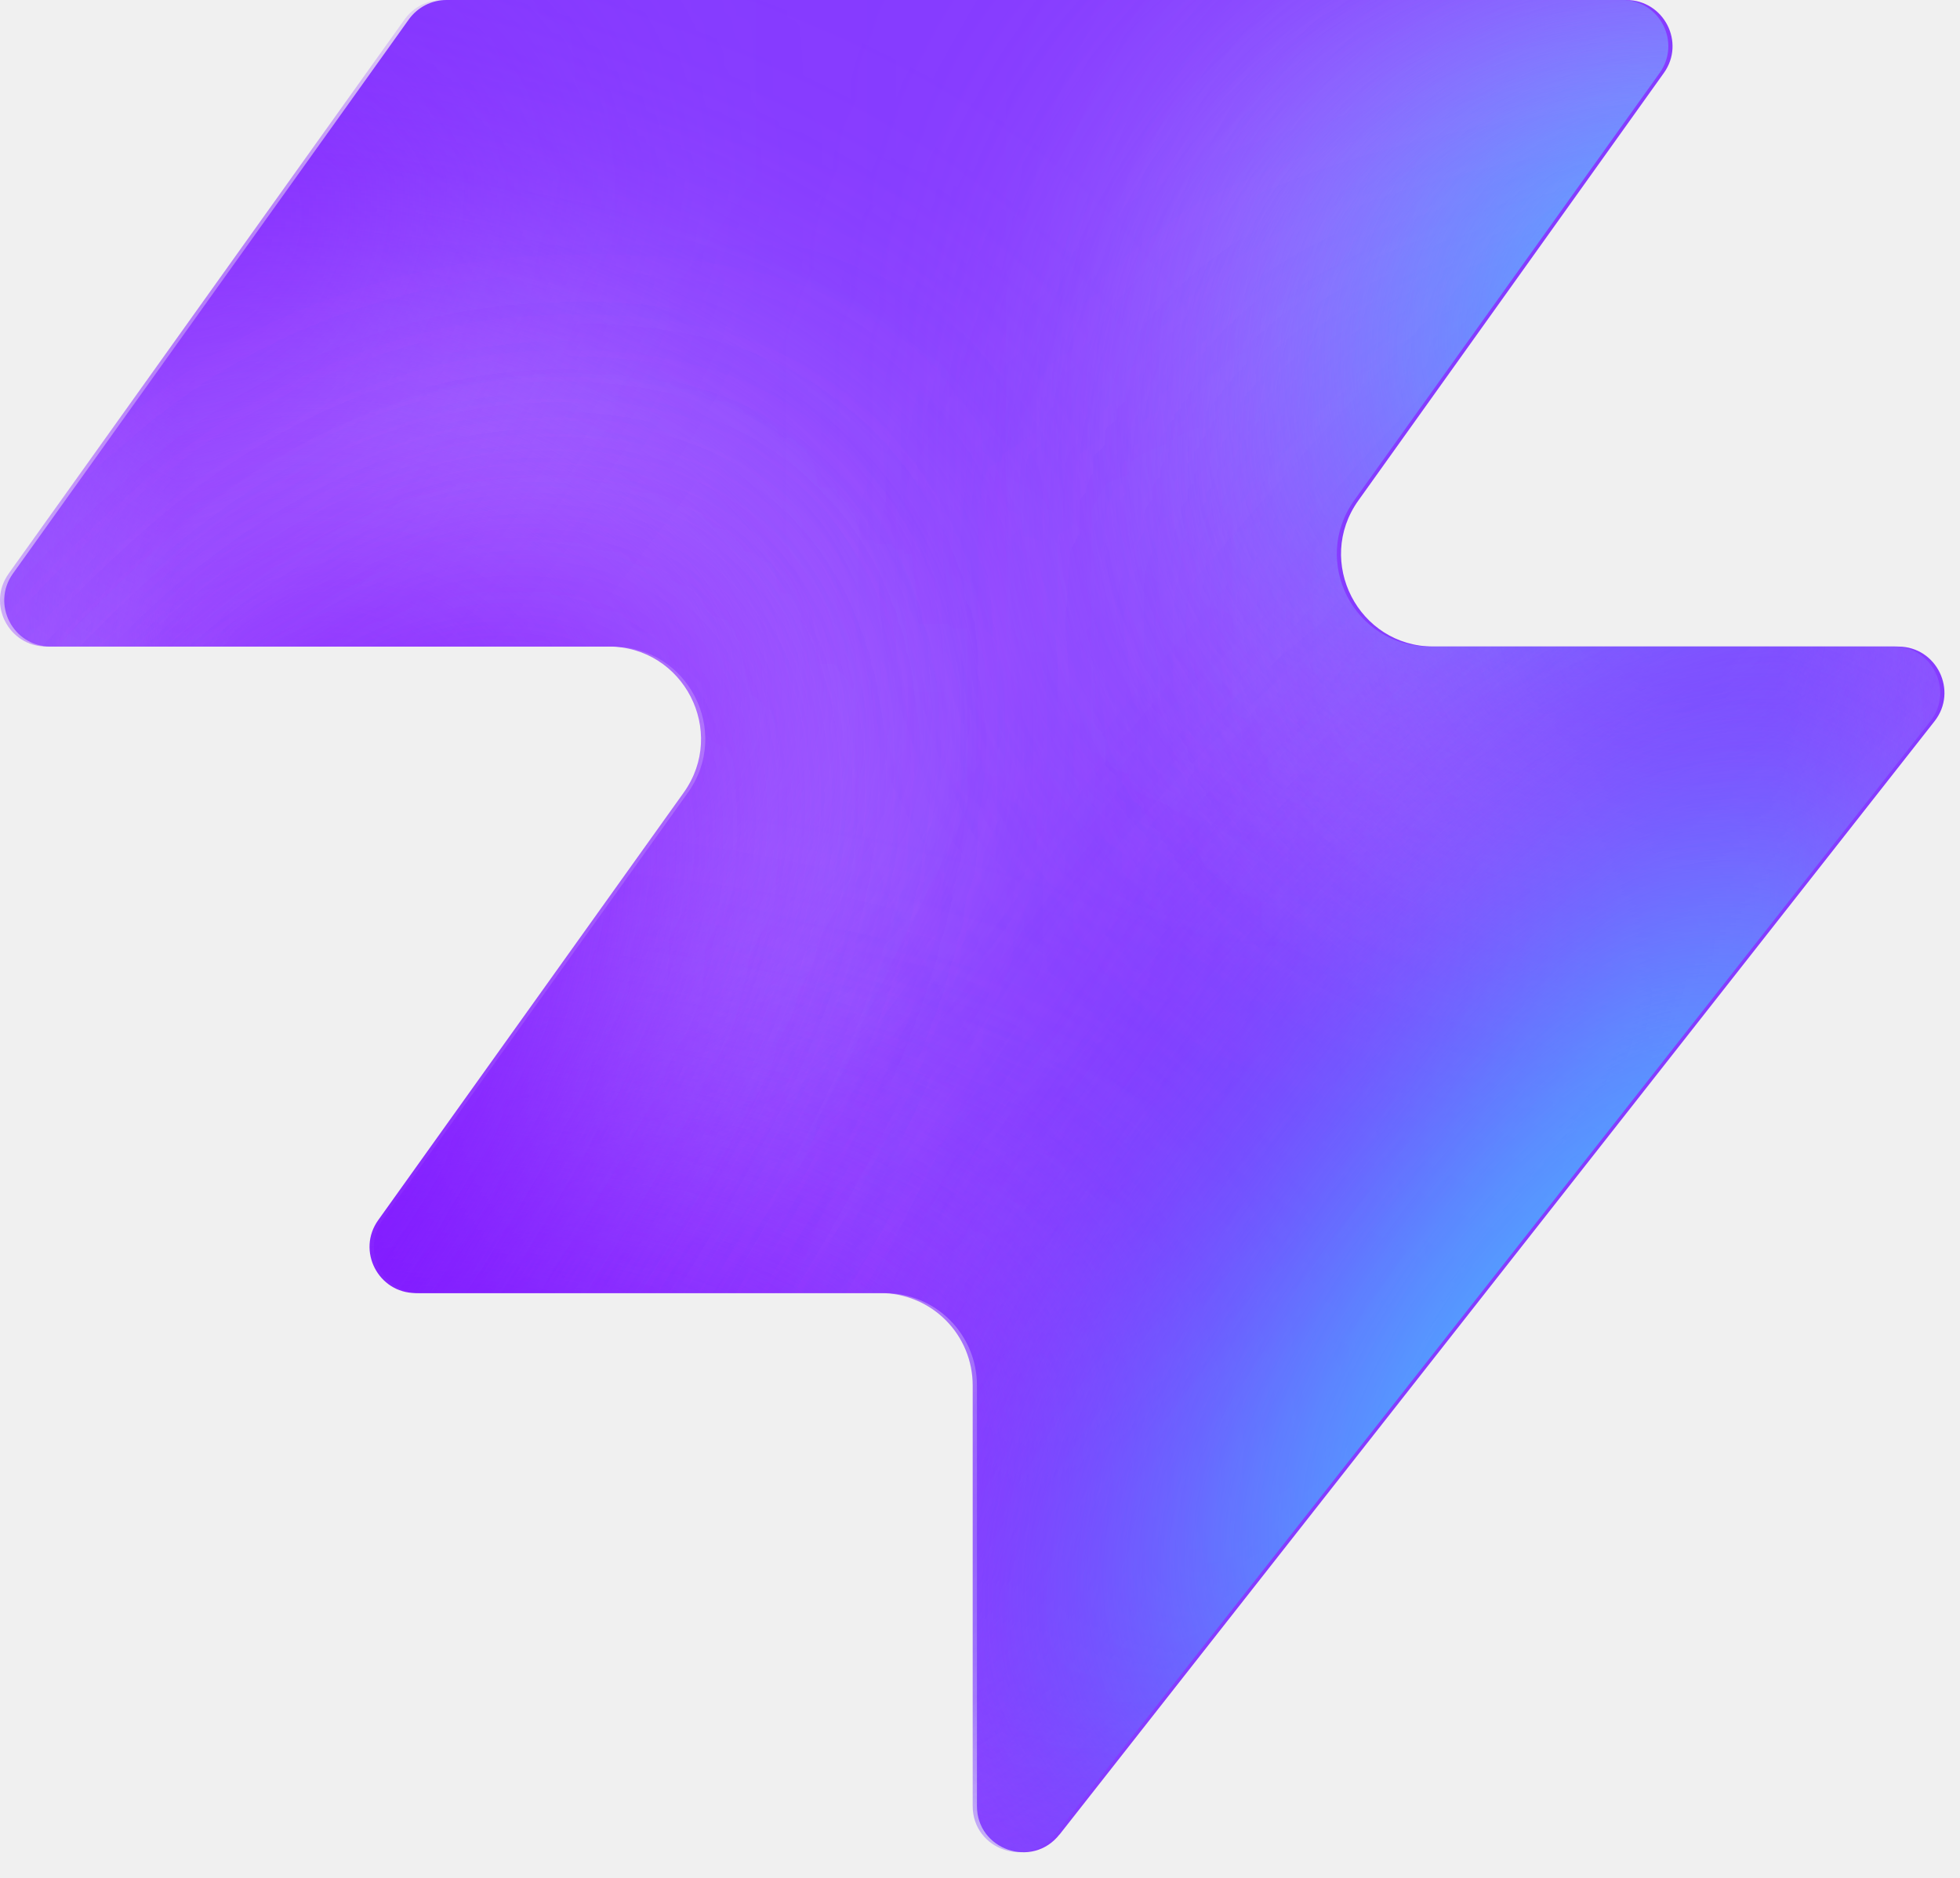
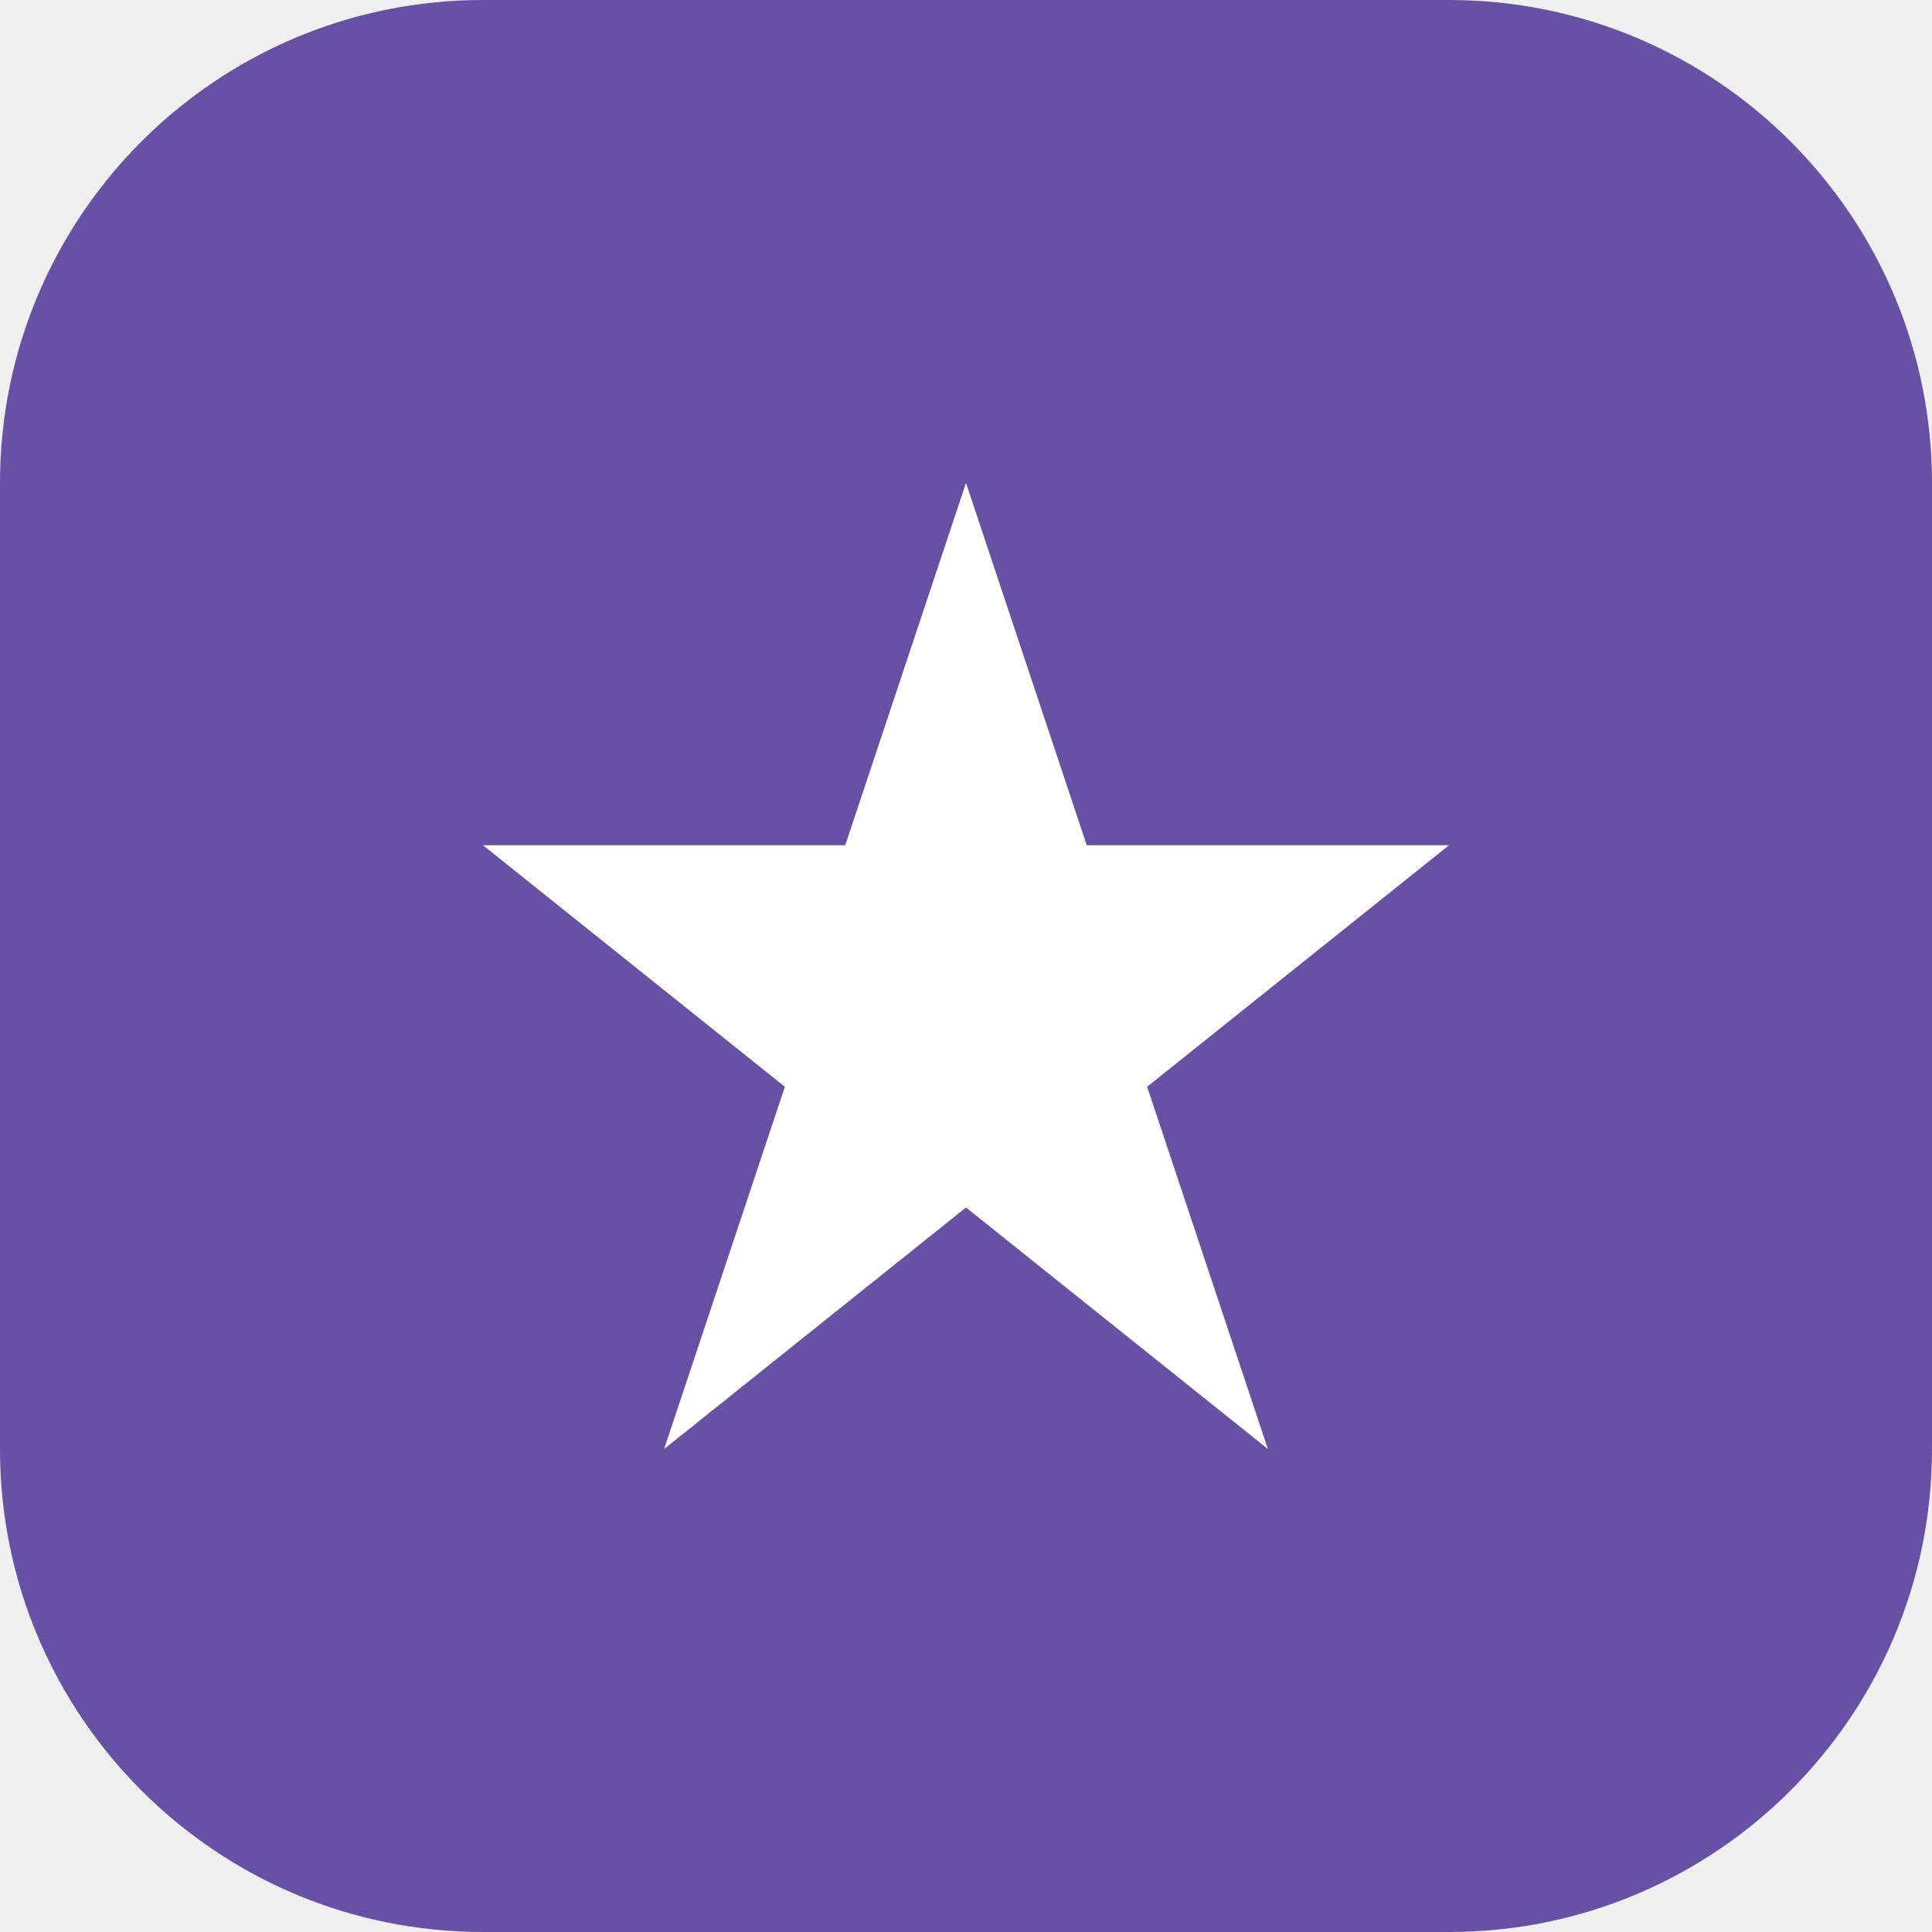
- <svg xmlns="http://www.w3.org/2000/svg" width="48" height="46" fill="none" viewBox="0 0 48 46">
-   <path fill="#863bff" d="M25.946 44.938c-.664.845-2.021.375-2.021-.698V33.937a2.26 2.26 0 0 0-2.262-2.262H10.287c-.92 0-1.456-1.04-.92-1.788l7.48-10.471c1.07-1.497 0-3.578-1.842-3.578H1.237c-.92 0-1.456-1.04-.92-1.788L10.013.474c.214-.297.556-.474.92-.474h28.894c.92 0 1.456 1.04.92 1.788l-7.48 10.471c-1.07 1.498 0 3.579 1.842 3.579h11.377c.943 0 1.473 1.088.89 1.83L25.947 44.94z" style="fill:#863bff;fill:color(display-p3 .525 .23 1);fill-opacity:1" />
-   <mask id="a" width="48" height="46" x="0" y="0" maskUnits="userSpaceOnUse" style="mask-type:alpha">
-     <path fill="#000" d="M25.842 44.938c-.664.844-2.021.375-2.021-.698V33.937a2.26 2.26 0 0 0-2.262-2.262H10.183c-.92 0-1.456-1.04-.92-1.788l7.48-10.471c1.07-1.498 0-3.579-1.842-3.579H1.133c-.92 0-1.456-1.04-.92-1.787L9.91.473c.214-.297.556-.474.92-.474h28.894c.92 0 1.456 1.04.92 1.788l-7.48 10.471c-1.07 1.498 0 3.578 1.842 3.578h11.377c.943 0 1.473 1.088.89 1.832L25.843 44.94z" style="fill:#000;fill-opacity:1" />
-   </mask>
-   <g mask="url(#a)">
-     <g filter="url(#b)">
-       <ellipse cx="5.508" cy="14.704" fill="#ede6ff" rx="5.508" ry="14.704" style="fill:#ede6ff;fill:color(display-p3 .927 .903 1);fill-opacity:1" transform="matrix(.00324 1 1 -.00324 -4.47 31.516)" />
-     </g>
-     <g filter="url(#c)">
-       <ellipse cx="10.399" cy="29.851" fill="#ede6ff" rx="10.399" ry="29.851" style="fill:#ede6ff;fill:color(display-p3 .927 .903 1);fill-opacity:1" transform="matrix(.00324 1 1 -.00324 -39.328 7.883)" />
-     </g>
-     <g filter="url(#d)">
-       <ellipse cx="5.508" cy="30.487" fill="#7e14ff" rx="5.508" ry="30.487" style="fill:#7e14ff;fill:color(display-p3 .492 .077 1);fill-opacity:1" transform="rotate(89.814 -25.913 -14.639)scale(1 -1)" />
-     </g>
-     <g filter="url(#e)">
-       <ellipse cx="5.508" cy="30.599" fill="#7e14ff" rx="5.508" ry="30.599" style="fill:#7e14ff;fill:color(display-p3 .492 .077 1);fill-opacity:1" transform="rotate(89.814 -32.644 -3.334)scale(1 -1)" />
-     </g>
-     <g filter="url(#f)">
-       <ellipse cx="5.508" cy="30.599" fill="#7e14ff" rx="5.508" ry="30.599" style="fill:#7e14ff;fill:color(display-p3 .492 .077 1);fill-opacity:1" transform="matrix(.00324 1 1 -.00324 -34.34 30.47)" />
-     </g>
-     <g filter="url(#g)">
-       <ellipse cx="14.072" cy="22.078" fill="#ede6ff" rx="14.072" ry="22.078" style="fill:#ede6ff;fill:color(display-p3 .927 .903 1);fill-opacity:1" transform="rotate(93.35 24.506 48.493)scale(-1 1)" />
-     </g>
-     <g filter="url(#h)">
-       <ellipse cx="3.47" cy="21.501" fill="#7e14ff" rx="3.47" ry="21.501" style="fill:#7e14ff;fill:color(display-p3 .492 .077 1);fill-opacity:1" transform="rotate(89.009 28.708 47.59)scale(-1 1)" />
-     </g>
-     <g filter="url(#i)">
-       <ellipse cx="3.47" cy="21.501" fill="#7e14ff" rx="3.47" ry="21.501" style="fill:#7e14ff;fill:color(display-p3 .492 .077 1);fill-opacity:1" transform="rotate(89.009 28.708 47.59)scale(-1 1)" />
-     </g>
-     <g filter="url(#j)">
-       <ellipse cx=".387" cy="8.972" fill="#7e14ff" rx="4.407" ry="29.108" style="fill:#7e14ff;fill:color(display-p3 .492 .077 1);fill-opacity:1" transform="rotate(39.51 .387 8.972)" />
-     </g>
-     <g filter="url(#k)">
-       <ellipse cx="47.523" cy="-6.092" fill="#7e14ff" rx="4.407" ry="29.108" style="fill:#7e14ff;fill:color(display-p3 .492 .077 1);fill-opacity:1" transform="rotate(37.892 47.523 -6.092)" />
-     </g>
-     <g filter="url(#l)">
-       <ellipse cx="41.412" cy="6.333" fill="#47bfff" rx="5.971" ry="9.665" style="fill:#47bfff;fill:color(display-p3 .28 .748 1);fill-opacity:1" transform="rotate(37.892 41.412 6.333)" />
-     </g>
-     <g filter="url(#m)">
-       <ellipse cx="-1.879" cy="38.332" fill="#7e14ff" rx="4.407" ry="29.108" style="fill:#7e14ff;fill:color(display-p3 .492 .077 1);fill-opacity:1" transform="rotate(37.892 -1.88 38.332)" />
-     </g>
-     <g filter="url(#n)">
-       <ellipse cx="-1.879" cy="38.332" fill="#7e14ff" rx="4.407" ry="29.108" style="fill:#7e14ff;fill:color(display-p3 .492 .077 1);fill-opacity:1" transform="rotate(37.892 -1.88 38.332)" />
-     </g>
-     <g filter="url(#o)">
-       <ellipse cx="35.651" cy="29.907" fill="#7e14ff" rx="4.407" ry="29.108" style="fill:#7e14ff;fill:color(display-p3 .492 .077 1);fill-opacity:1" transform="rotate(37.892 35.651 29.907)" />
-     </g>
-     <g filter="url(#p)">
-       <ellipse cx="38.418" cy="32.4" fill="#47bfff" rx="5.971" ry="15.297" style="fill:#47bfff;fill:color(display-p3 .28 .748 1);fill-opacity:1" transform="rotate(37.892 38.418 32.4)" />
-     </g>
-   </g>
-   <defs>
-     <filter id="b" width="60.045" height="41.654" x="-19.77" y="16.149" color-interpolation-filters="sRGB" filterUnits="userSpaceOnUse">
-       <feFlood flood-opacity="0" result="BackgroundImageFix" />
-       <feBlend in="SourceGraphic" in2="BackgroundImageFix" result="shape" />
-       <feGaussianBlur result="effect1_foregroundBlur_2002_17158" stdDeviation="7.659" />
-     </filter>
-     <filter id="c" width="90.34" height="51.437" x="-54.613" y="-7.533" color-interpolation-filters="sRGB" filterUnits="userSpaceOnUse">
-       <feFlood flood-opacity="0" result="BackgroundImageFix" />
-       <feBlend in="SourceGraphic" in2="BackgroundImageFix" result="shape" />
-       <feGaussianBlur result="effect1_foregroundBlur_2002_17158" stdDeviation="7.659" />
-     </filter>
-     <filter id="d" width="79.355" height="29.4" x="-49.64" y="2.03" color-interpolation-filters="sRGB" filterUnits="userSpaceOnUse">
-       <feFlood flood-opacity="0" result="BackgroundImageFix" />
-       <feBlend in="SourceGraphic" in2="BackgroundImageFix" result="shape" />
-       <feGaussianBlur result="effect1_foregroundBlur_2002_17158" stdDeviation="4.596" />
-     </filter>
-     <filter id="e" width="79.579" height="29.4" x="-45.045" y="20.029" color-interpolation-filters="sRGB" filterUnits="userSpaceOnUse">
-       <feFlood flood-opacity="0" result="BackgroundImageFix" />
-       <feBlend in="SourceGraphic" in2="BackgroundImageFix" result="shape" />
-       <feGaussianBlur result="effect1_foregroundBlur_2002_17158" stdDeviation="4.596" />
-     </filter>
-     <filter id="f" width="79.579" height="29.4" x="-43.513" y="21.178" color-interpolation-filters="sRGB" filterUnits="userSpaceOnUse">
-       <feFlood flood-opacity="0" result="BackgroundImageFix" />
-       <feBlend in="SourceGraphic" in2="BackgroundImageFix" result="shape" />
-       <feGaussianBlur result="effect1_foregroundBlur_2002_17158" stdDeviation="4.596" />
-     </filter>
-     <filter id="g" width="74.749" height="58.852" x="15.756" y="-17.901" color-interpolation-filters="sRGB" filterUnits="userSpaceOnUse">
-       <feFlood flood-opacity="0" result="BackgroundImageFix" />
-       <feBlend in="SourceGraphic" in2="BackgroundImageFix" result="shape" />
-       <feGaussianBlur result="effect1_foregroundBlur_2002_17158" stdDeviation="7.659" />
-     </filter>
-     <filter id="h" width="61.377" height="25.362" x="23.548" y="2.284" color-interpolation-filters="sRGB" filterUnits="userSpaceOnUse">
-       <feFlood flood-opacity="0" result="BackgroundImageFix" />
-       <feBlend in="SourceGraphic" in2="BackgroundImageFix" result="shape" />
-       <feGaussianBlur result="effect1_foregroundBlur_2002_17158" stdDeviation="4.596" />
-     </filter>
-     <filter id="i" width="61.377" height="25.362" x="23.548" y="2.284" color-interpolation-filters="sRGB" filterUnits="userSpaceOnUse">
-       <feFlood flood-opacity="0" result="BackgroundImageFix" />
-       <feBlend in="SourceGraphic" in2="BackgroundImageFix" result="shape" />
-       <feGaussianBlur result="effect1_foregroundBlur_2002_17158" stdDeviation="4.596" />
-     </filter>
-     <filter id="j" width="56.045" height="63.649" x="-27.636" y="-22.853" color-interpolation-filters="sRGB" filterUnits="userSpaceOnUse">
-       <feFlood flood-opacity="0" result="BackgroundImageFix" />
-       <feBlend in="SourceGraphic" in2="BackgroundImageFix" result="shape" />
-       <feGaussianBlur result="effect1_foregroundBlur_2002_17158" stdDeviation="4.596" />
-     </filter>
-     <filter id="k" width="54.814" height="64.646" x="20.116" y="-38.415" color-interpolation-filters="sRGB" filterUnits="userSpaceOnUse">
-       <feFlood flood-opacity="0" result="BackgroundImageFix" />
-       <feBlend in="SourceGraphic" in2="BackgroundImageFix" result="shape" />
-       <feGaussianBlur result="effect1_foregroundBlur_2002_17158" stdDeviation="4.596" />
-     </filter>
-     <filter id="l" width="33.541" height="35.313" x="24.641" y="-11.323" color-interpolation-filters="sRGB" filterUnits="userSpaceOnUse">
-       <feFlood flood-opacity="0" result="BackgroundImageFix" />
-       <feBlend in="SourceGraphic" in2="BackgroundImageFix" result="shape" />
-       <feGaussianBlur result="effect1_foregroundBlur_2002_17158" stdDeviation="4.596" />
-     </filter>
-     <filter id="m" width="54.814" height="64.646" x="-29.286" y="6.009" color-interpolation-filters="sRGB" filterUnits="userSpaceOnUse">
-       <feFlood flood-opacity="0" result="BackgroundImageFix" />
-       <feBlend in="SourceGraphic" in2="BackgroundImageFix" result="shape" />
-       <feGaussianBlur result="effect1_foregroundBlur_2002_17158" stdDeviation="4.596" />
-     </filter>
-     <filter id="n" width="54.814" height="64.646" x="-29.286" y="6.009" color-interpolation-filters="sRGB" filterUnits="userSpaceOnUse">
-       <feFlood flood-opacity="0" result="BackgroundImageFix" />
-       <feBlend in="SourceGraphic" in2="BackgroundImageFix" result="shape" />
-       <feGaussianBlur result="effect1_foregroundBlur_2002_17158" stdDeviation="4.596" />
-     </filter>
-     <filter id="o" width="54.814" height="64.646" x="8.244" y="-2.416" color-interpolation-filters="sRGB" filterUnits="userSpaceOnUse">
-       <feFlood flood-opacity="0" result="BackgroundImageFix" />
-       <feBlend in="SourceGraphic" in2="BackgroundImageFix" result="shape" />
-       <feGaussianBlur result="effect1_foregroundBlur_2002_17158" stdDeviation="4.596" />
-     </filter>
-     <filter id="p" width="39.409" height="43.623" x="18.713" y="10.588" color-interpolation-filters="sRGB" filterUnits="userSpaceOnUse">
-       <feFlood flood-opacity="0" result="BackgroundImageFix" />
-       <feBlend in="SourceGraphic" in2="BackgroundImageFix" result="shape" />
-       <feGaussianBlur result="effect1_foregroundBlur_2002_17158" stdDeviation="4.596" />
-     </filter>
-   </defs>
+ <svg xmlns="http://www.w3.org/2000/svg" viewBox="0 0 32 32">
+   <rect width="32" height="32" rx="8" fill="#6651A4" />
+   <path d="M16 8L18 14H24L19 18L21 24L16 20L11 24L13 18L8 14H14L16 8Z" fill="white" />
</svg>
